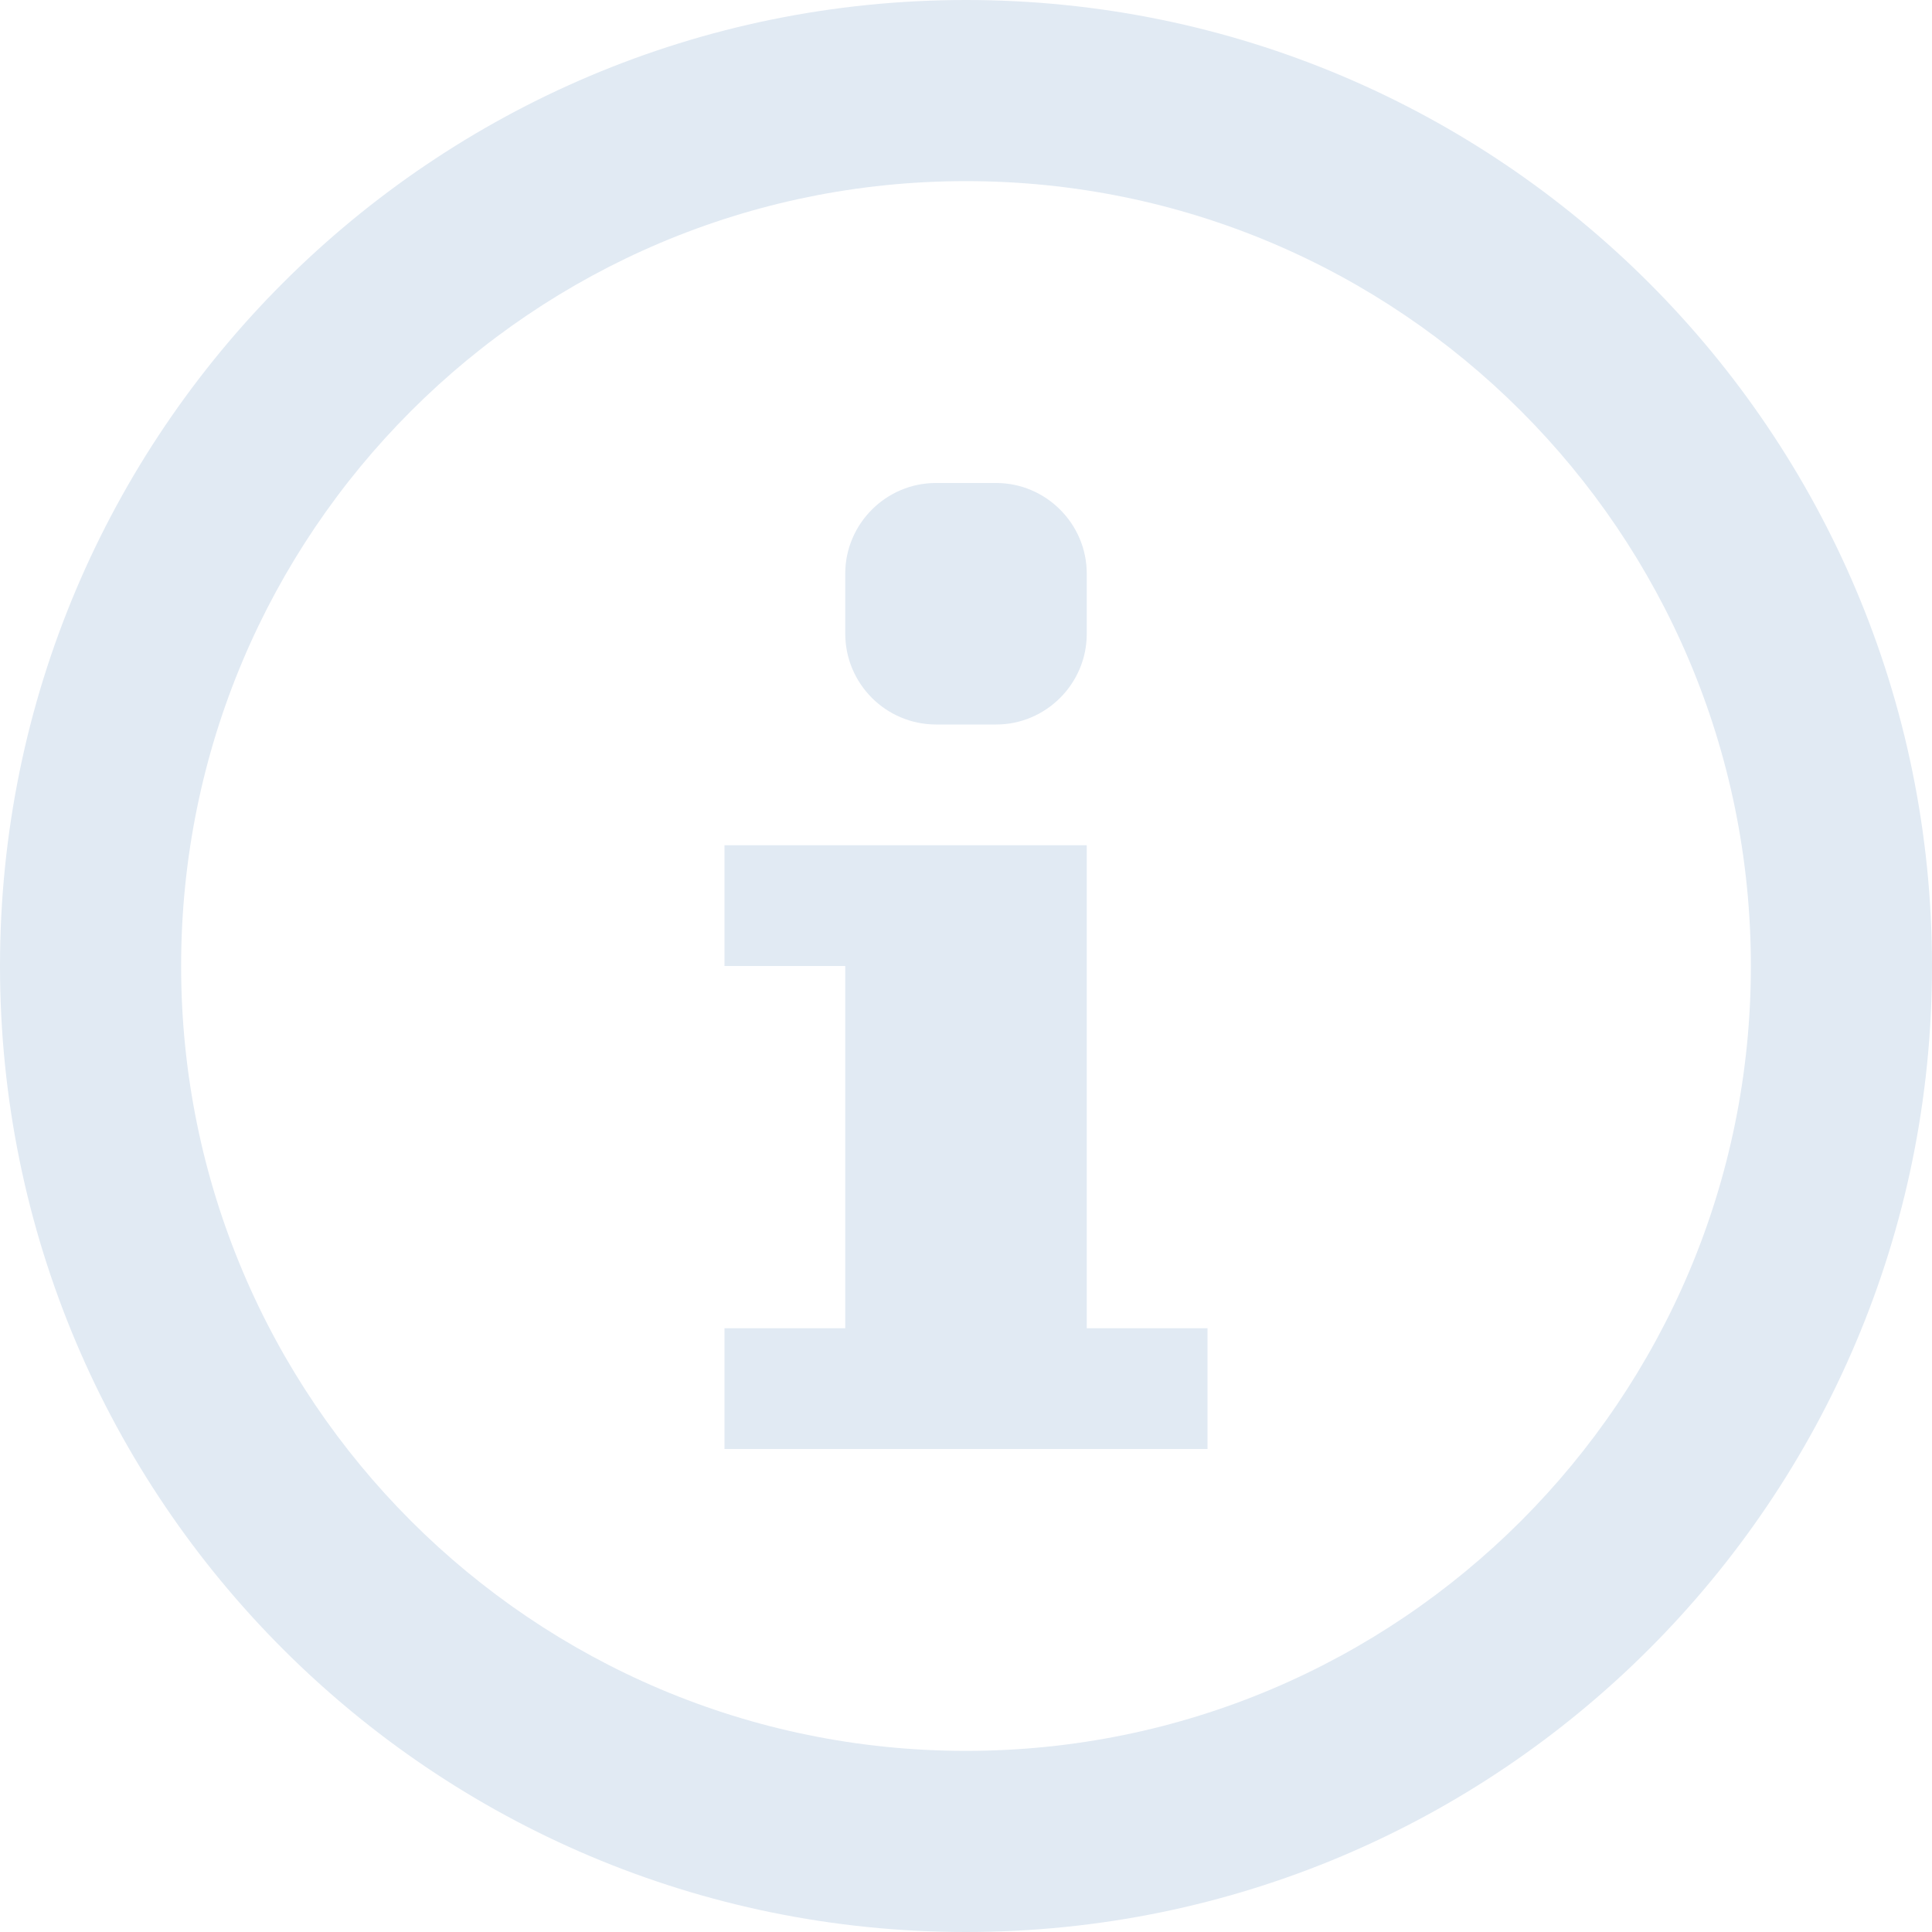
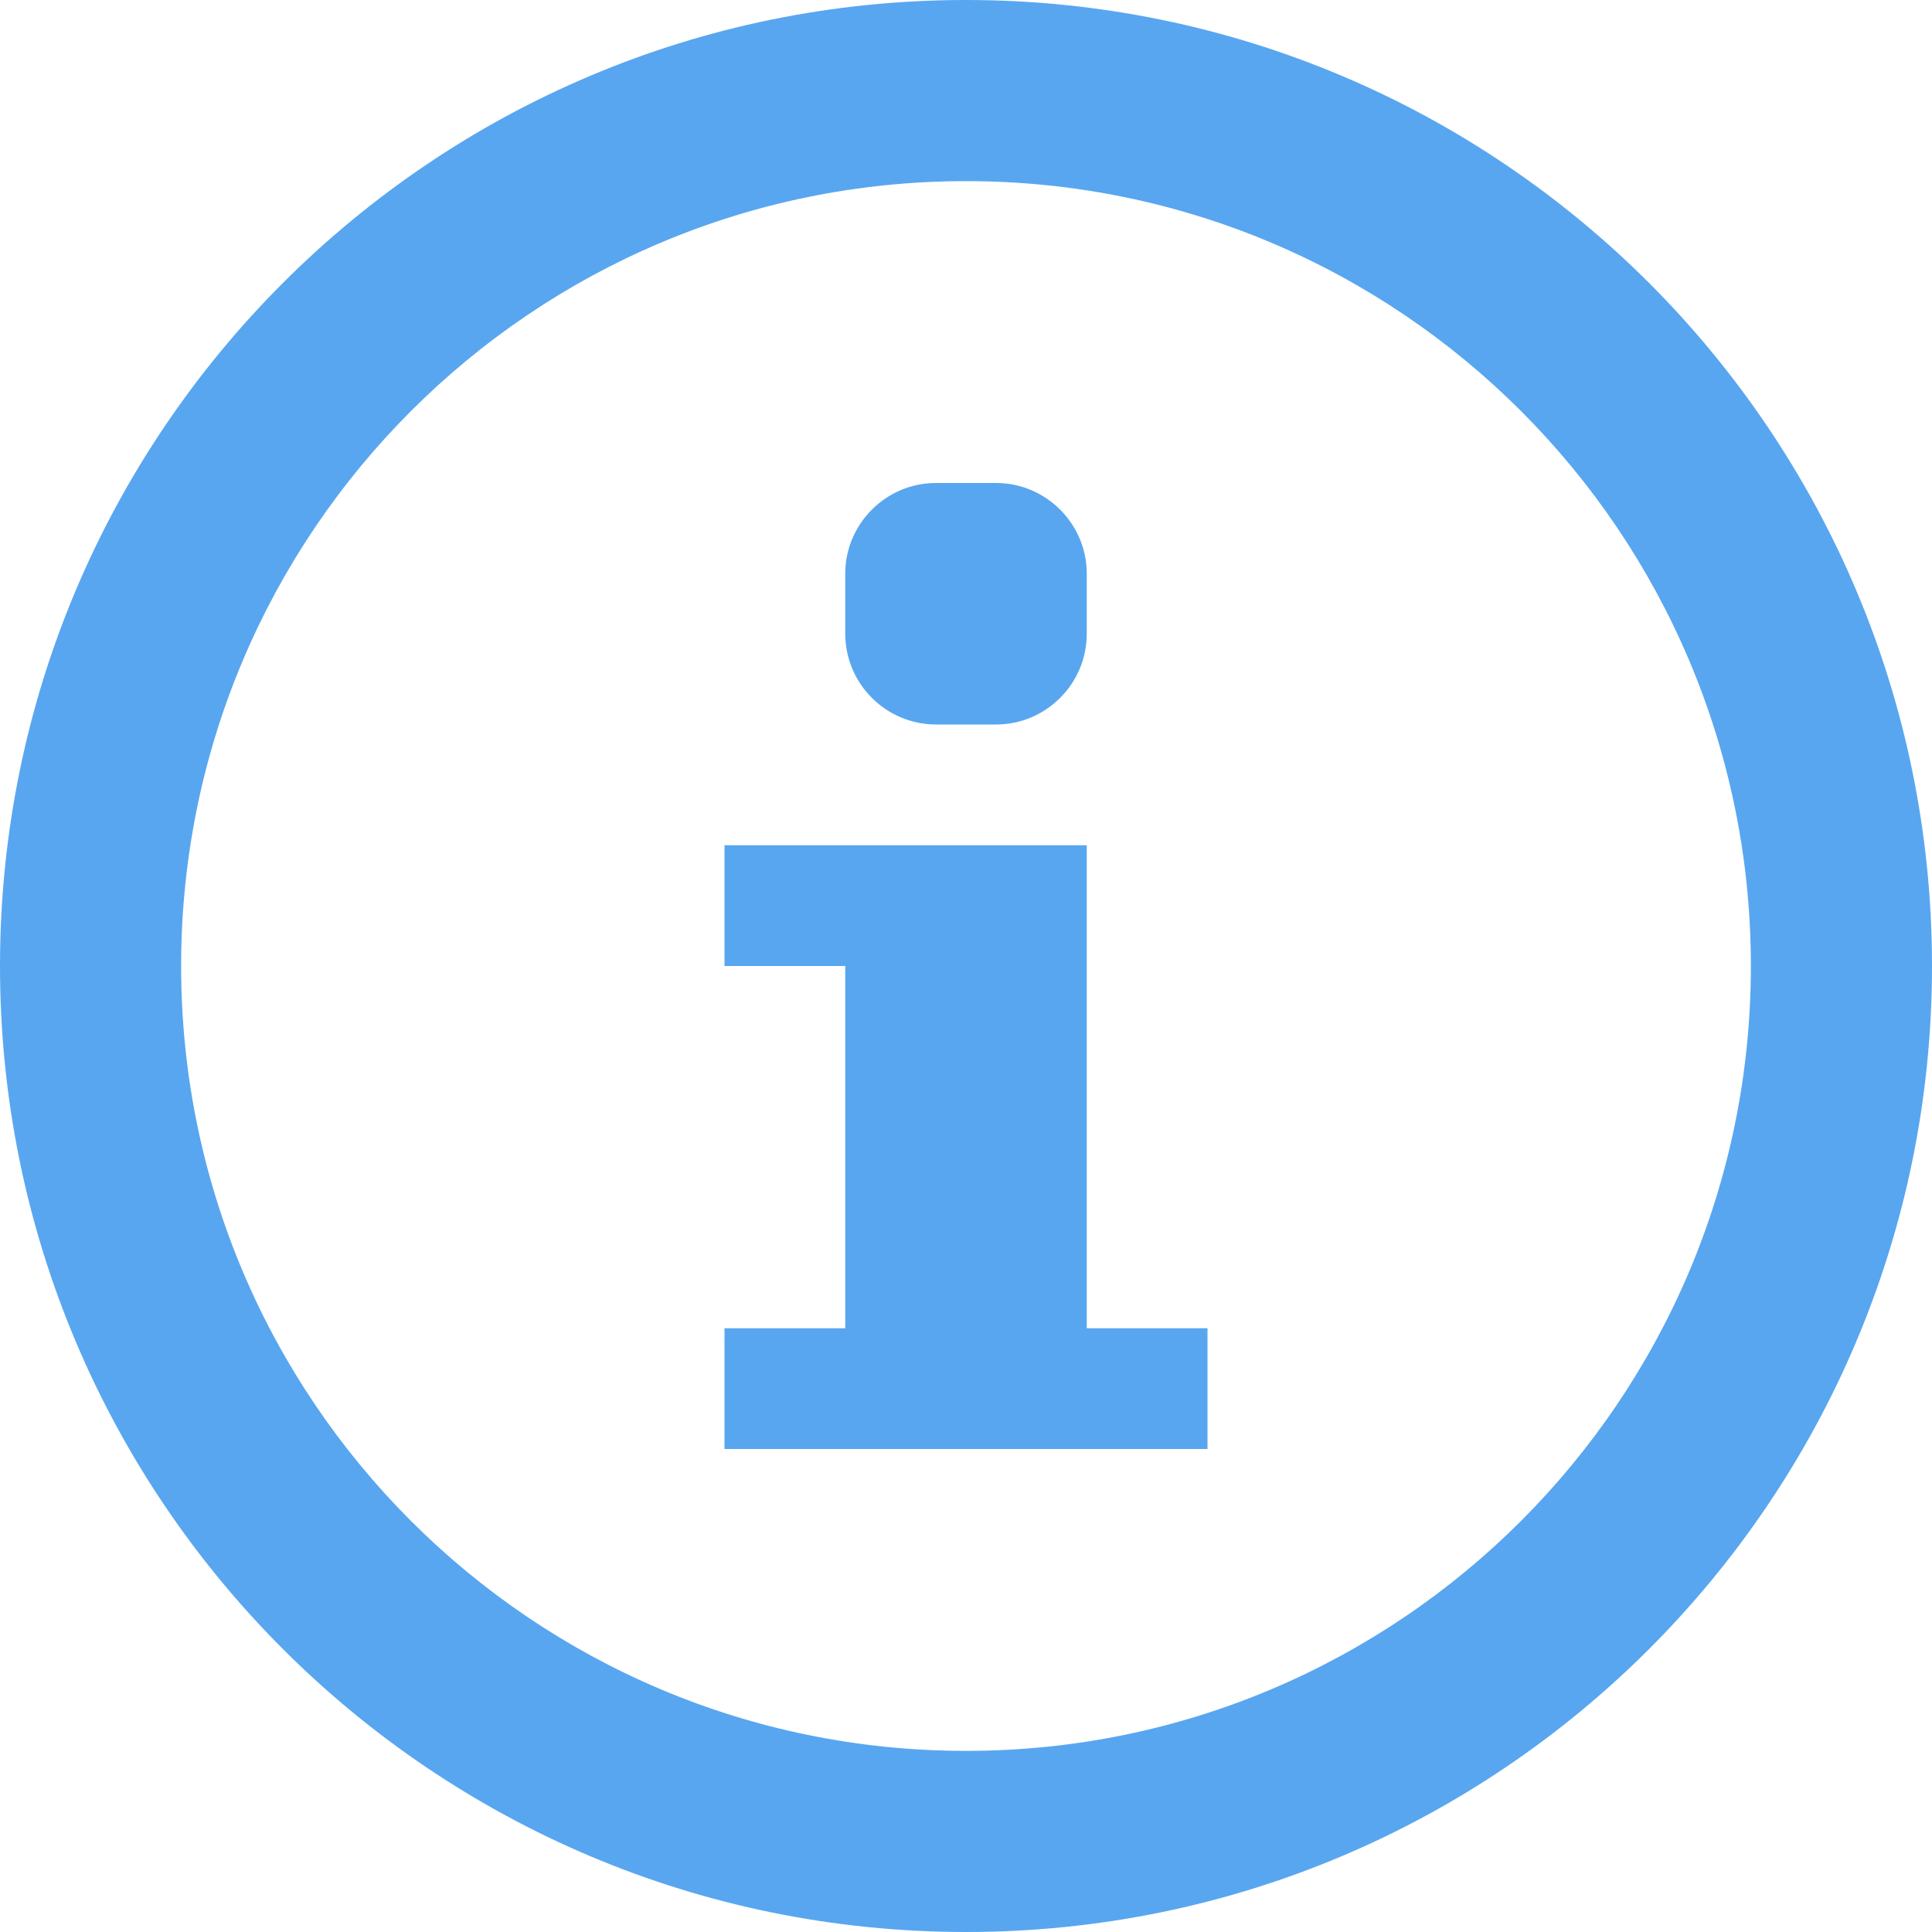
<svg xmlns="http://www.w3.org/2000/svg" aria-hidden="true" role="img" class="iconify iconify--icomoon-free" width="26" height="26" preserveAspectRatio="xMidYMid meet" viewBox="0 0 16 16">
-   <path d="M7 4.75c0-.412.338-.75.75-.75h.5c.412 0 .75.338.75.75v.5c0 .412-.338.75-.75.75h-.5A.753.753 0 0 1 7 5.25v-.5z" fill="#e1eaf3" />
-   <path d="M10 12H6v-1h1V8H6V7h3v4h1z" fill="#e1eaf3" />
-   <path d="M8 0a8 8 0 1 0 0 16A8 8 0 0 0 8 0zm0 14.5a6.5 6.5 0 1 1 0-13a6.5 6.5 0 0 1 0 13z" fill="#e1eaf3" />
+   <path d="M7 4.75c0-.412.338-.75.75-.75h.5c.412 0 .75.338.75.75v.5c0 .412-.338.75-.75.75h-.5A.753.753 0 0 1 7 5.25v-.5z" fill="#58a6f0" />
+   <path d="M10 12H6v-1h1V8H6V7h3v4h1z" fill="#58a6f0" />
+   <path d="M8 0a8 8 0 1 0 0 16A8 8 0 0 0 8 0zm0 14.5a6.5 6.5 0 1 1 0-13a6.5 6.5 0 0 1 0 13z" fill="#58a6f0" />
</svg>
